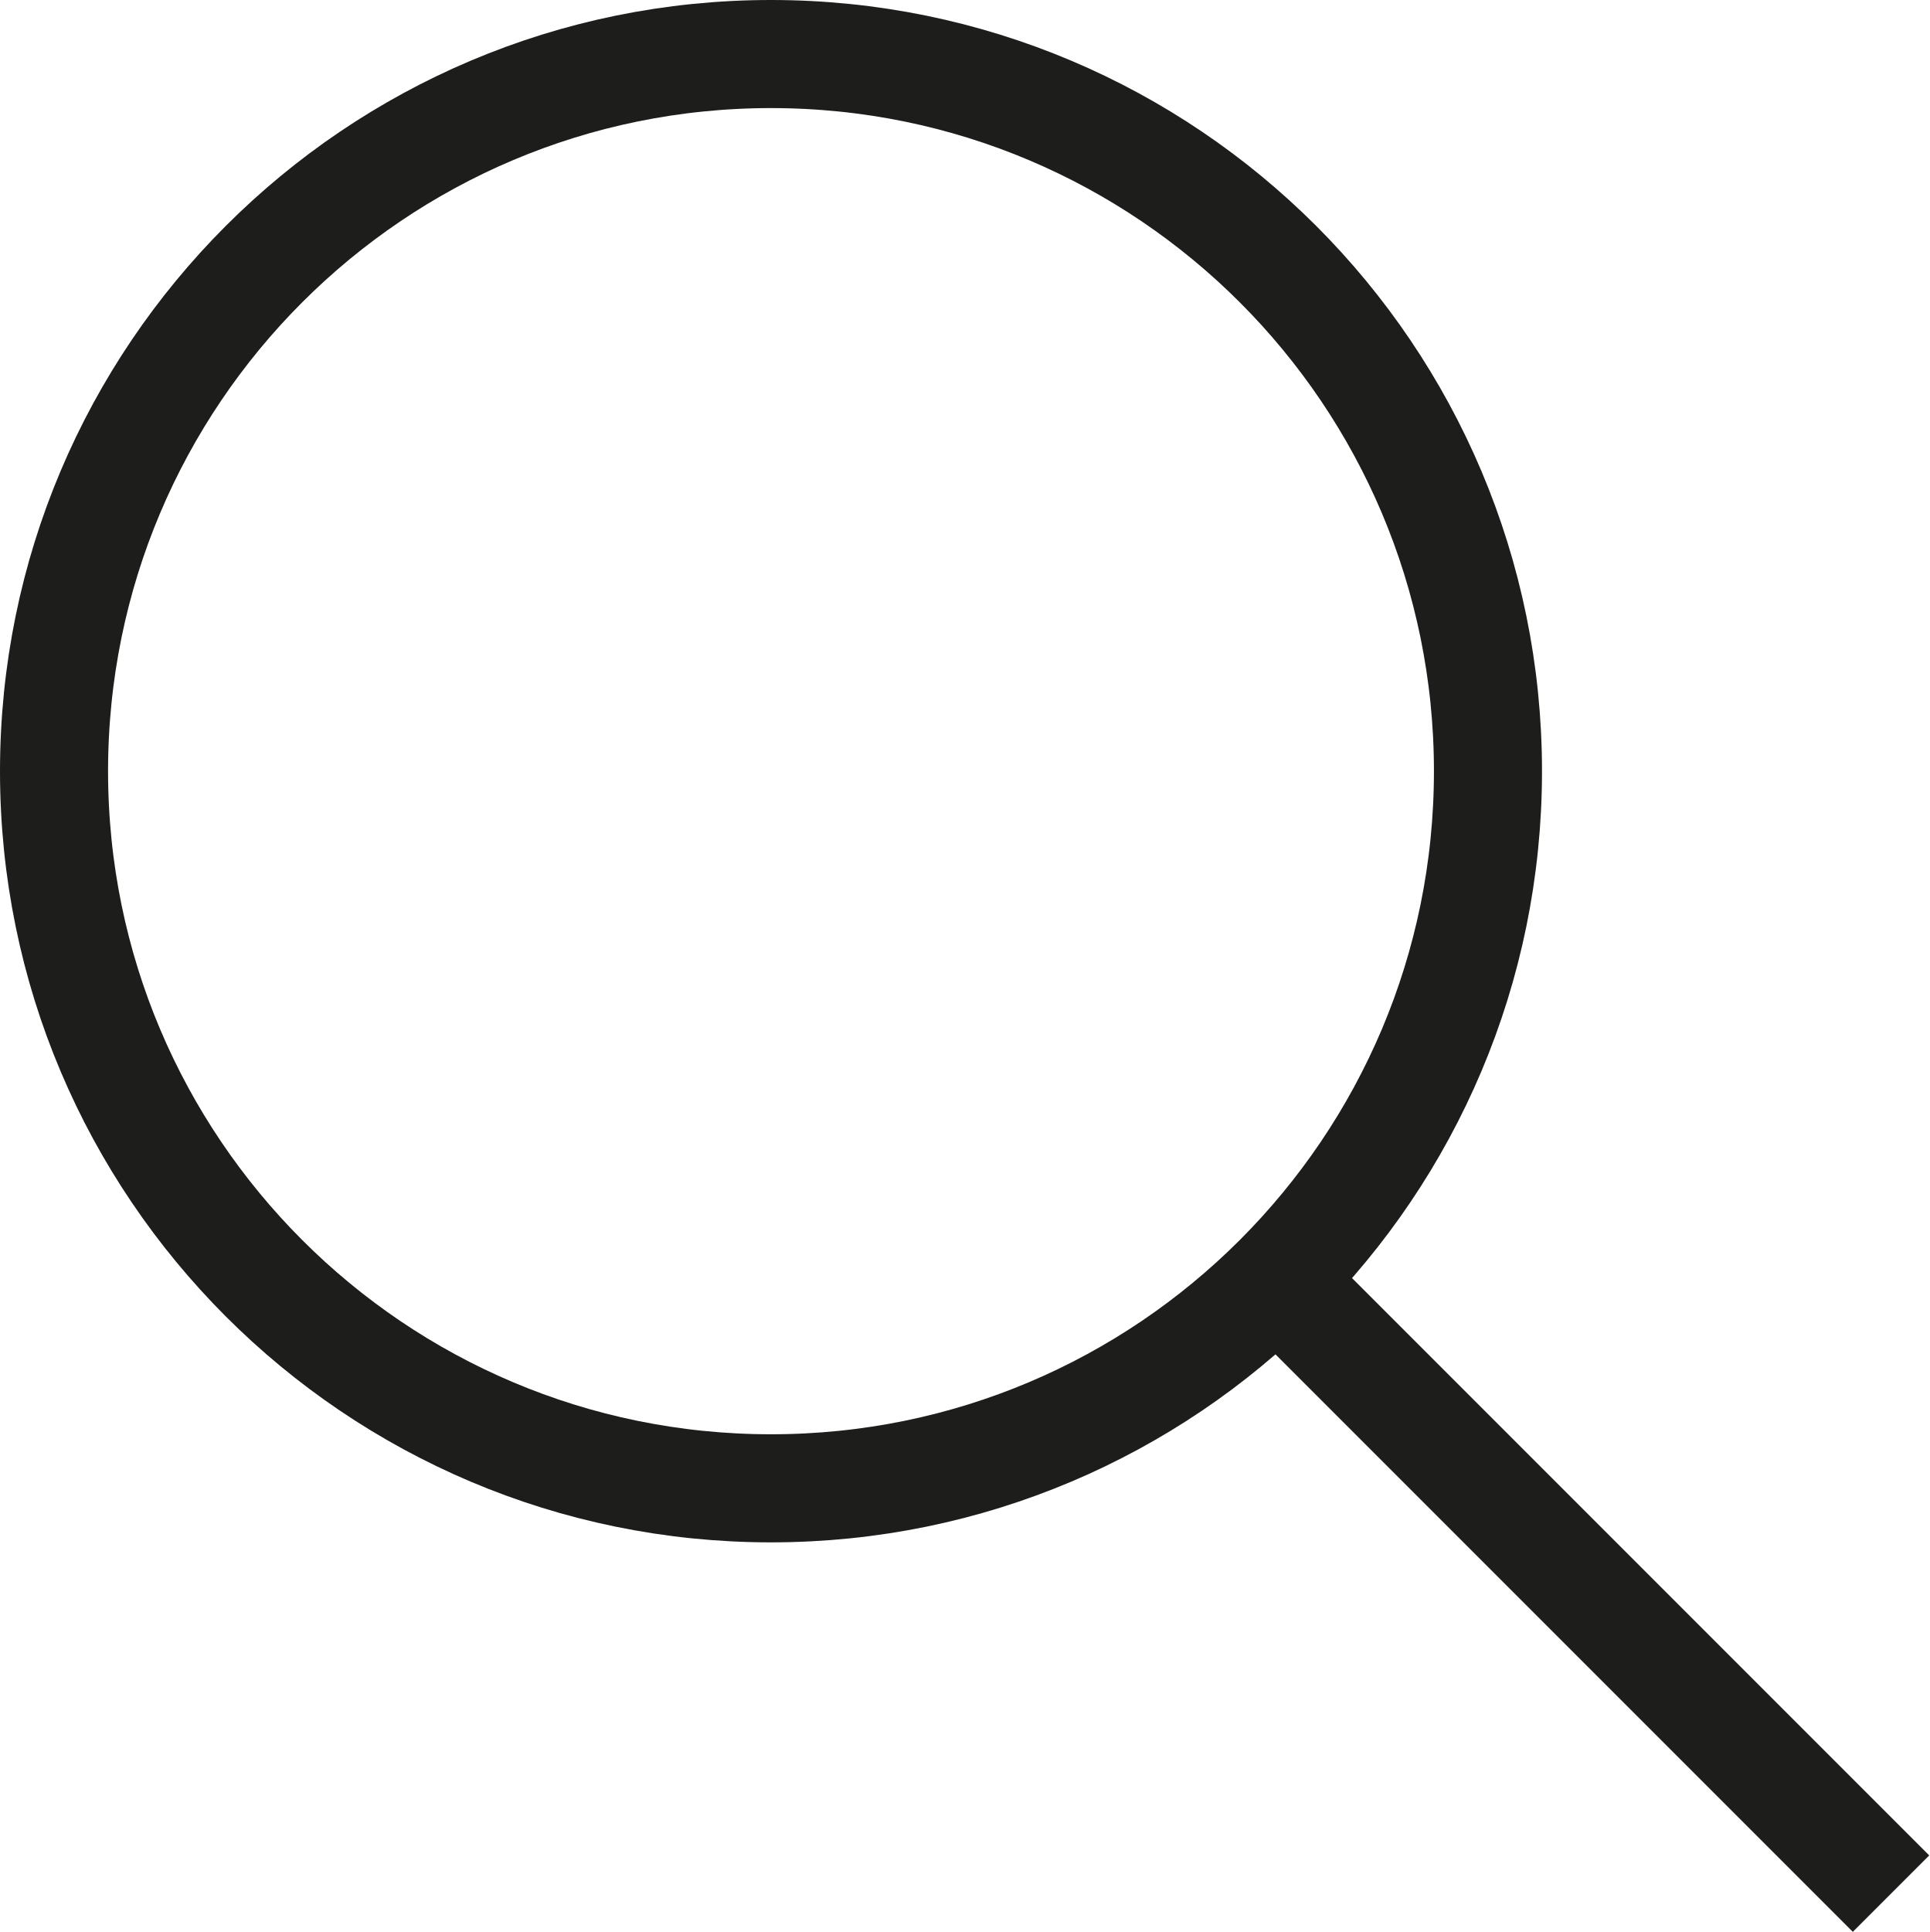
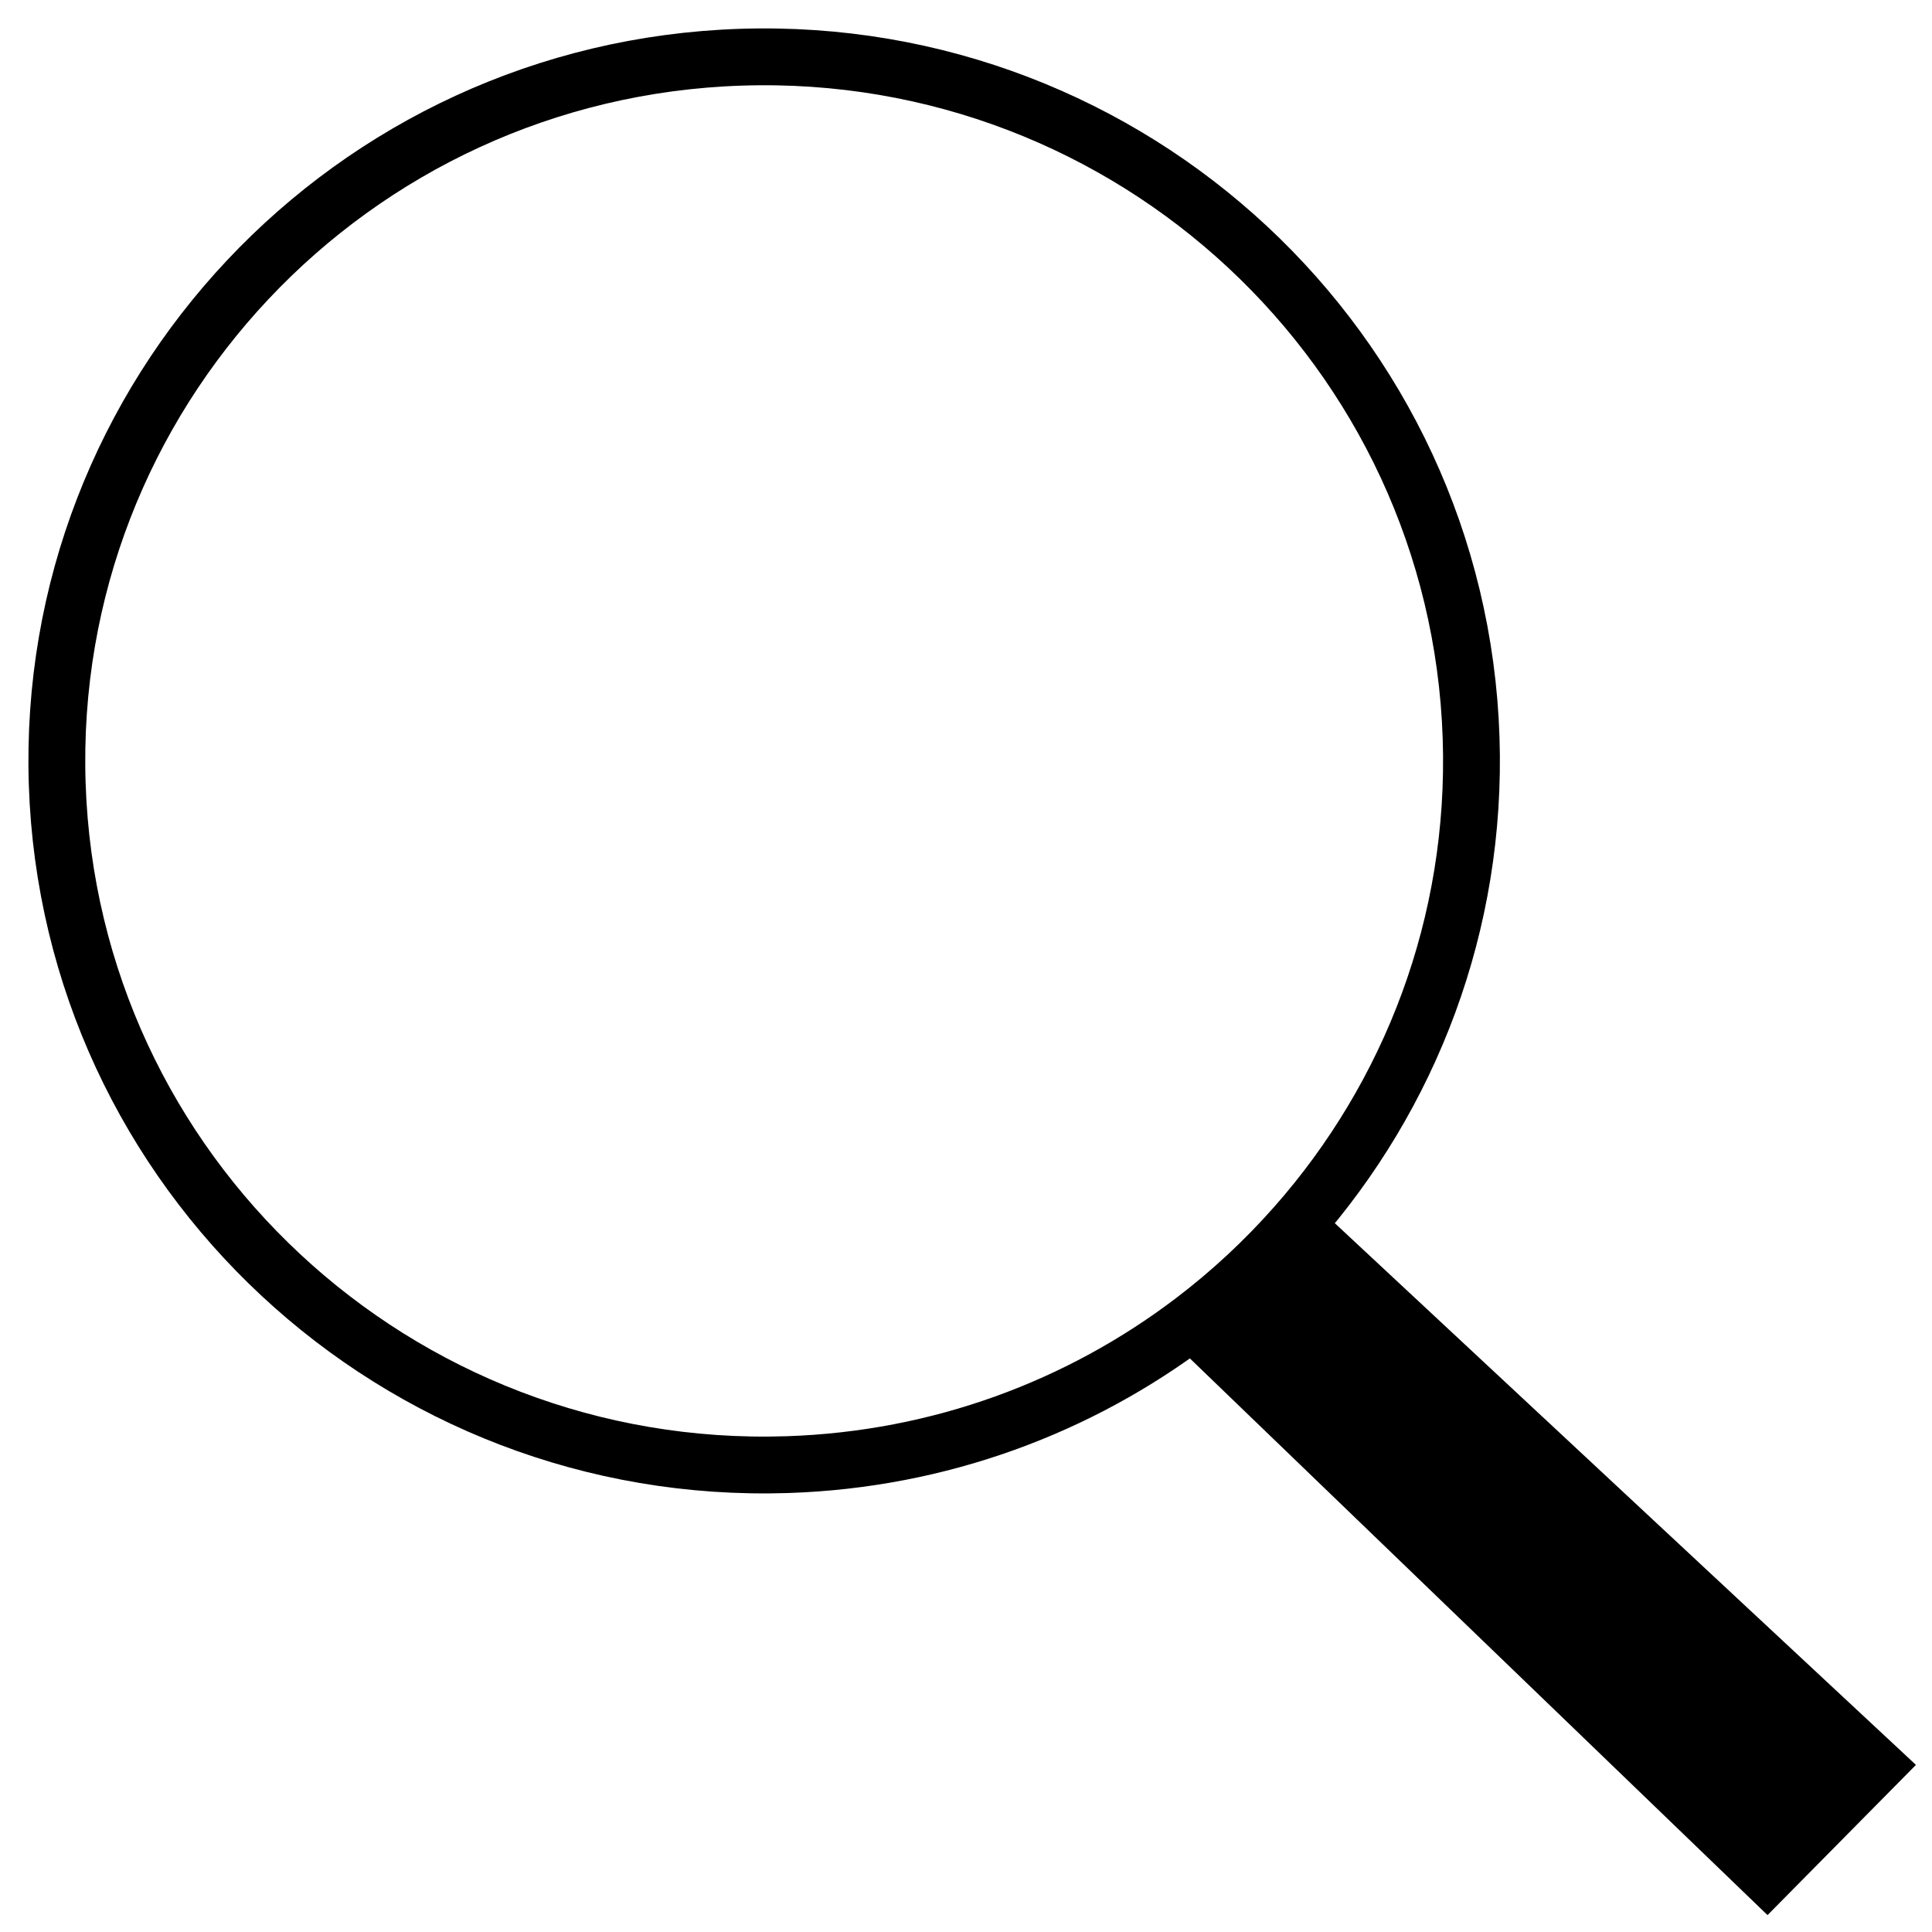
- <svg xmlns="http://www.w3.org/2000/svg" viewBox="0 0 35.71 35.75">
-   <defs>
-     <style>.cls-1{fill:none;stroke:#1d1d1b;stroke-miterlimit:10;stroke-width:2px;}</style>
-   </defs>
-   <g id="Capa_2" data-name="Capa 2">
-     <g id="Capa_2-2" data-name="Capa 2">
-       <circle class="cls-1" cx="14.27" cy="14.27" r="13.27" />
-       <line class="cls-1" x1="23.63" y1="23.67" x2="35" y2="35.04" />
-     </g>
-   </g>
+ <svg xmlns="http://www.w3.org/2000/svg" width="34" height="34" viewBox="0 0 34 34" fill="none">
+   <path d="M33 31.074L22.801 21.567C22.254 22.187 21.645 22.753 20.984 23.254L31.097 33L33 31.074Z" fill="black" />
+   <path d="M22.801 21.567C24.816 19.284 25.997 16.262 25.889 12.984C25.663 6.145 19.91 0.782 13.039 1.007C6.168 1.231 0.781 6.958 1.007 13.797C1.233 20.637 6.986 25.999 13.857 25.775C16.541 25.687 18.999 24.759 20.984 23.254M22.801 21.567L33 31.074L31.097 33L20.984 23.254M22.801 21.567C22.254 22.187 21.645 22.753 20.984 23.254" stroke="black" />
</svg>
